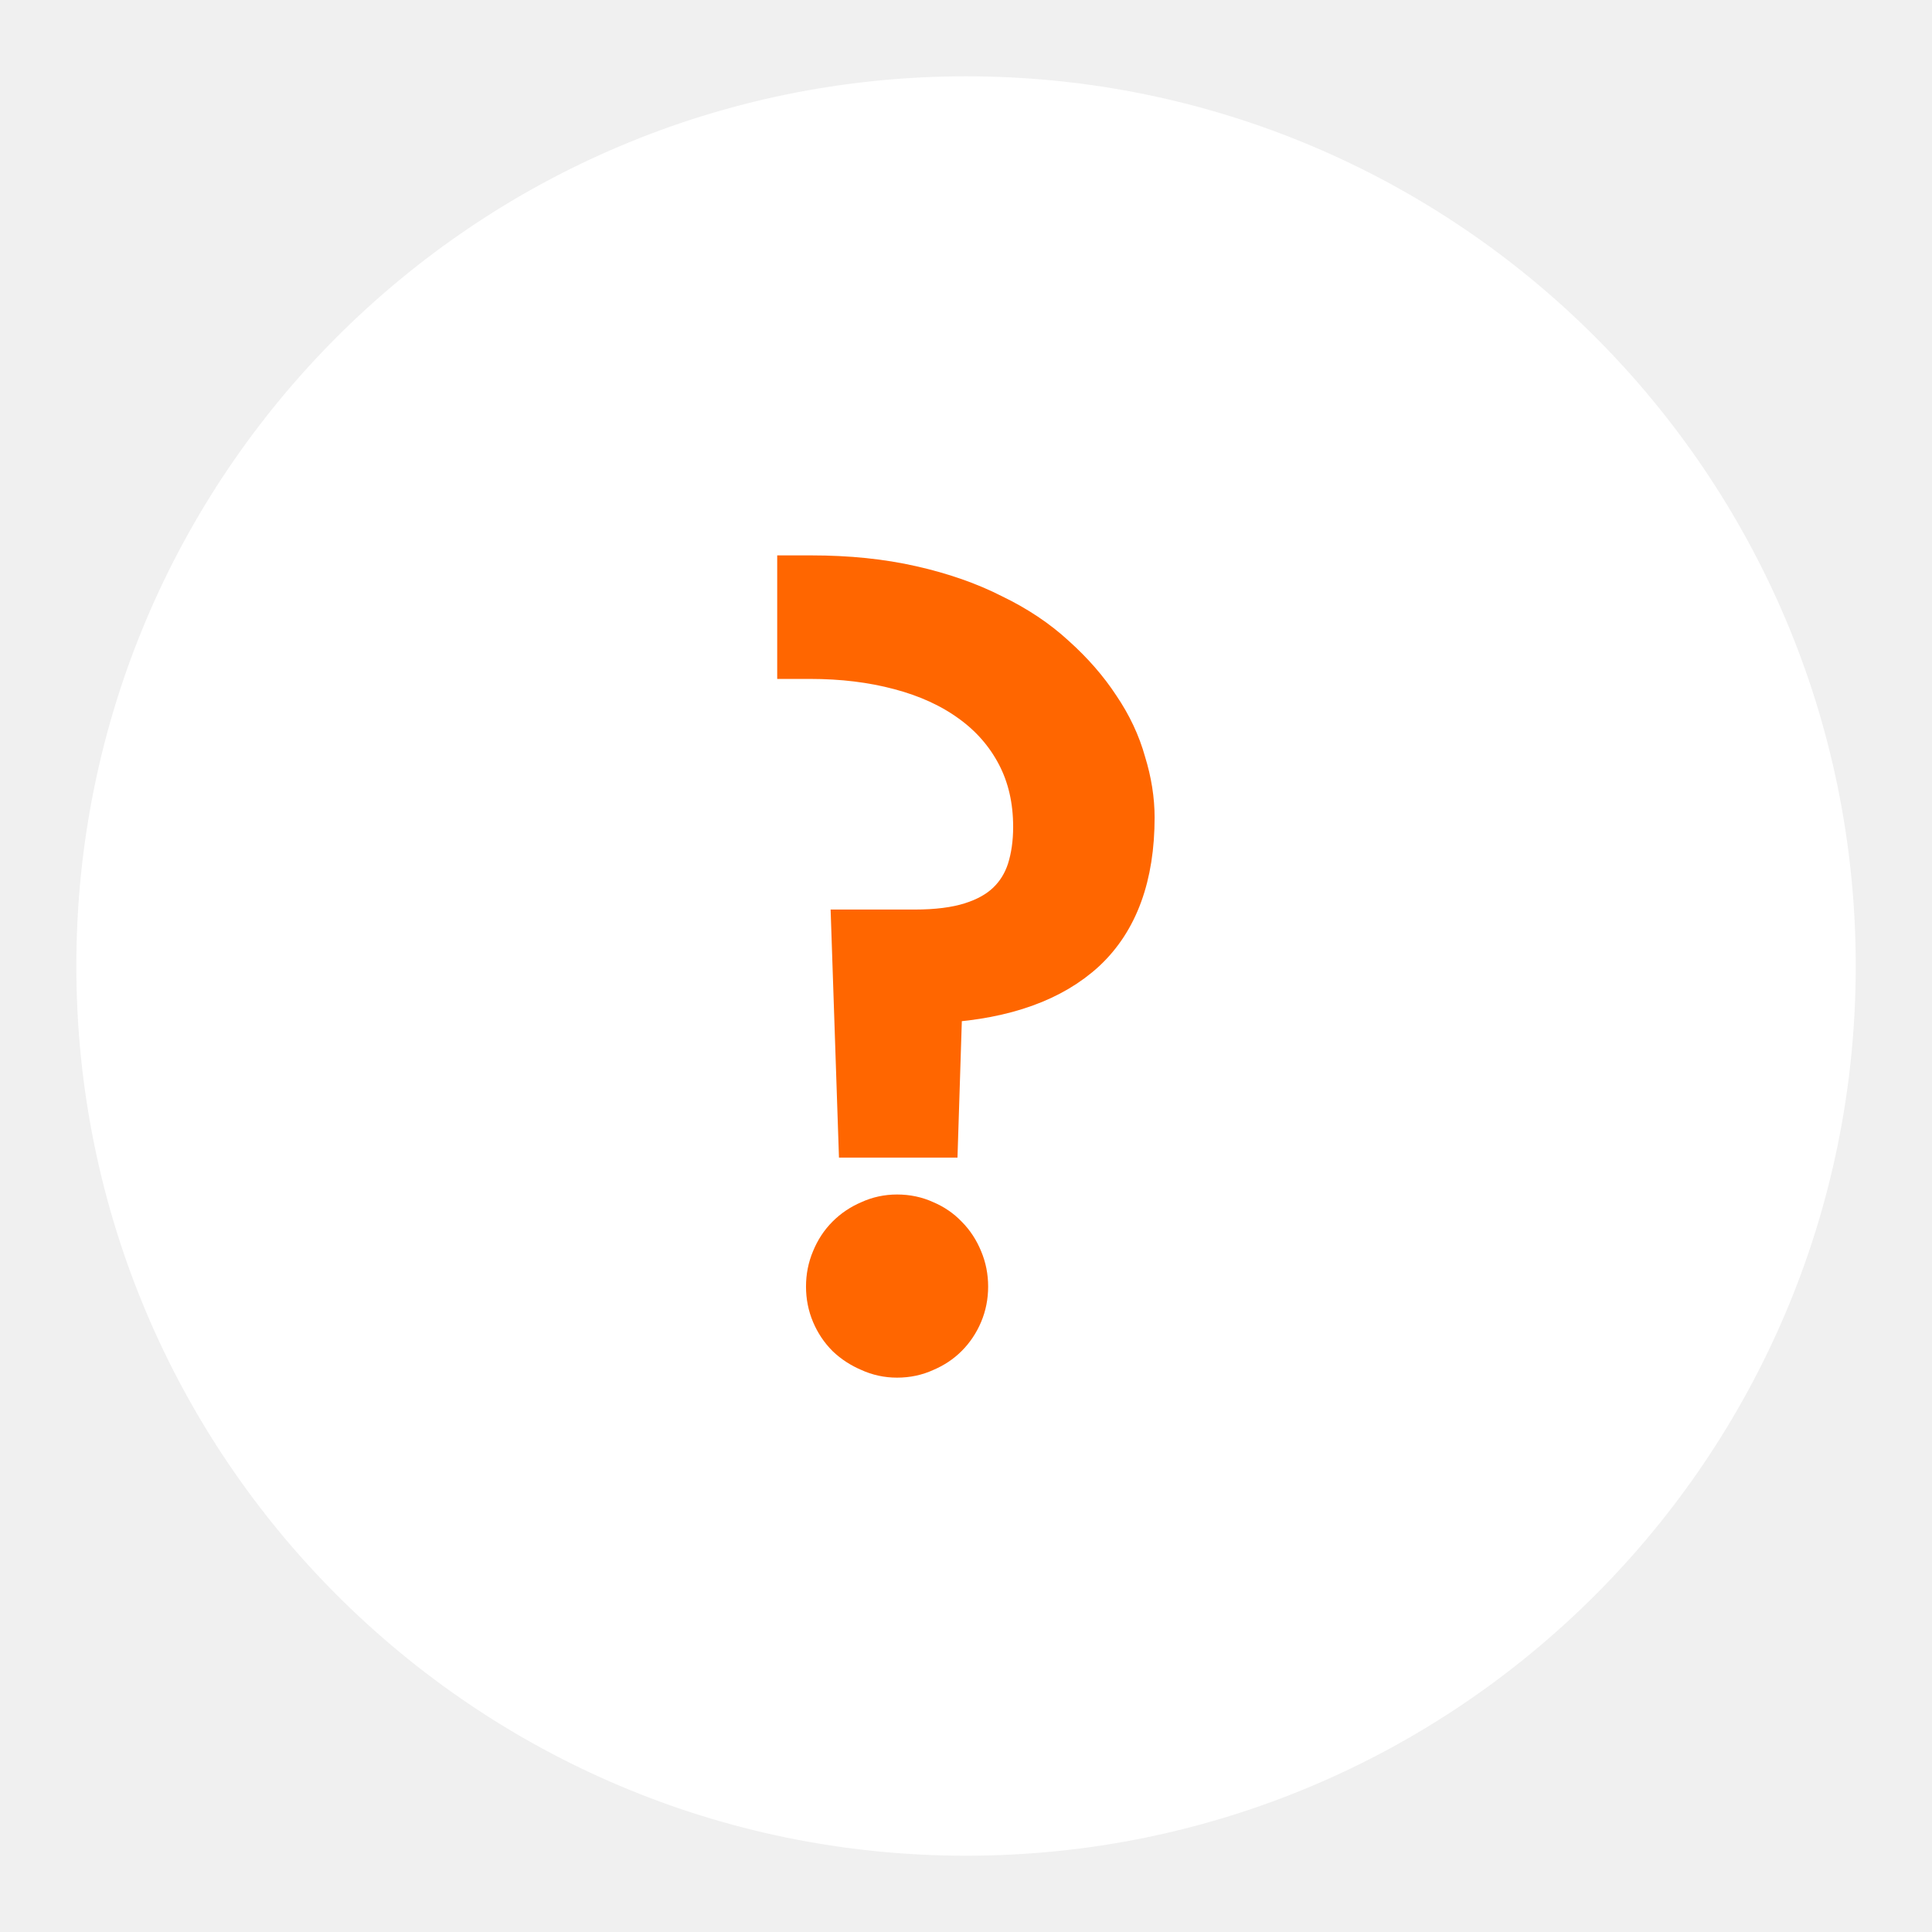
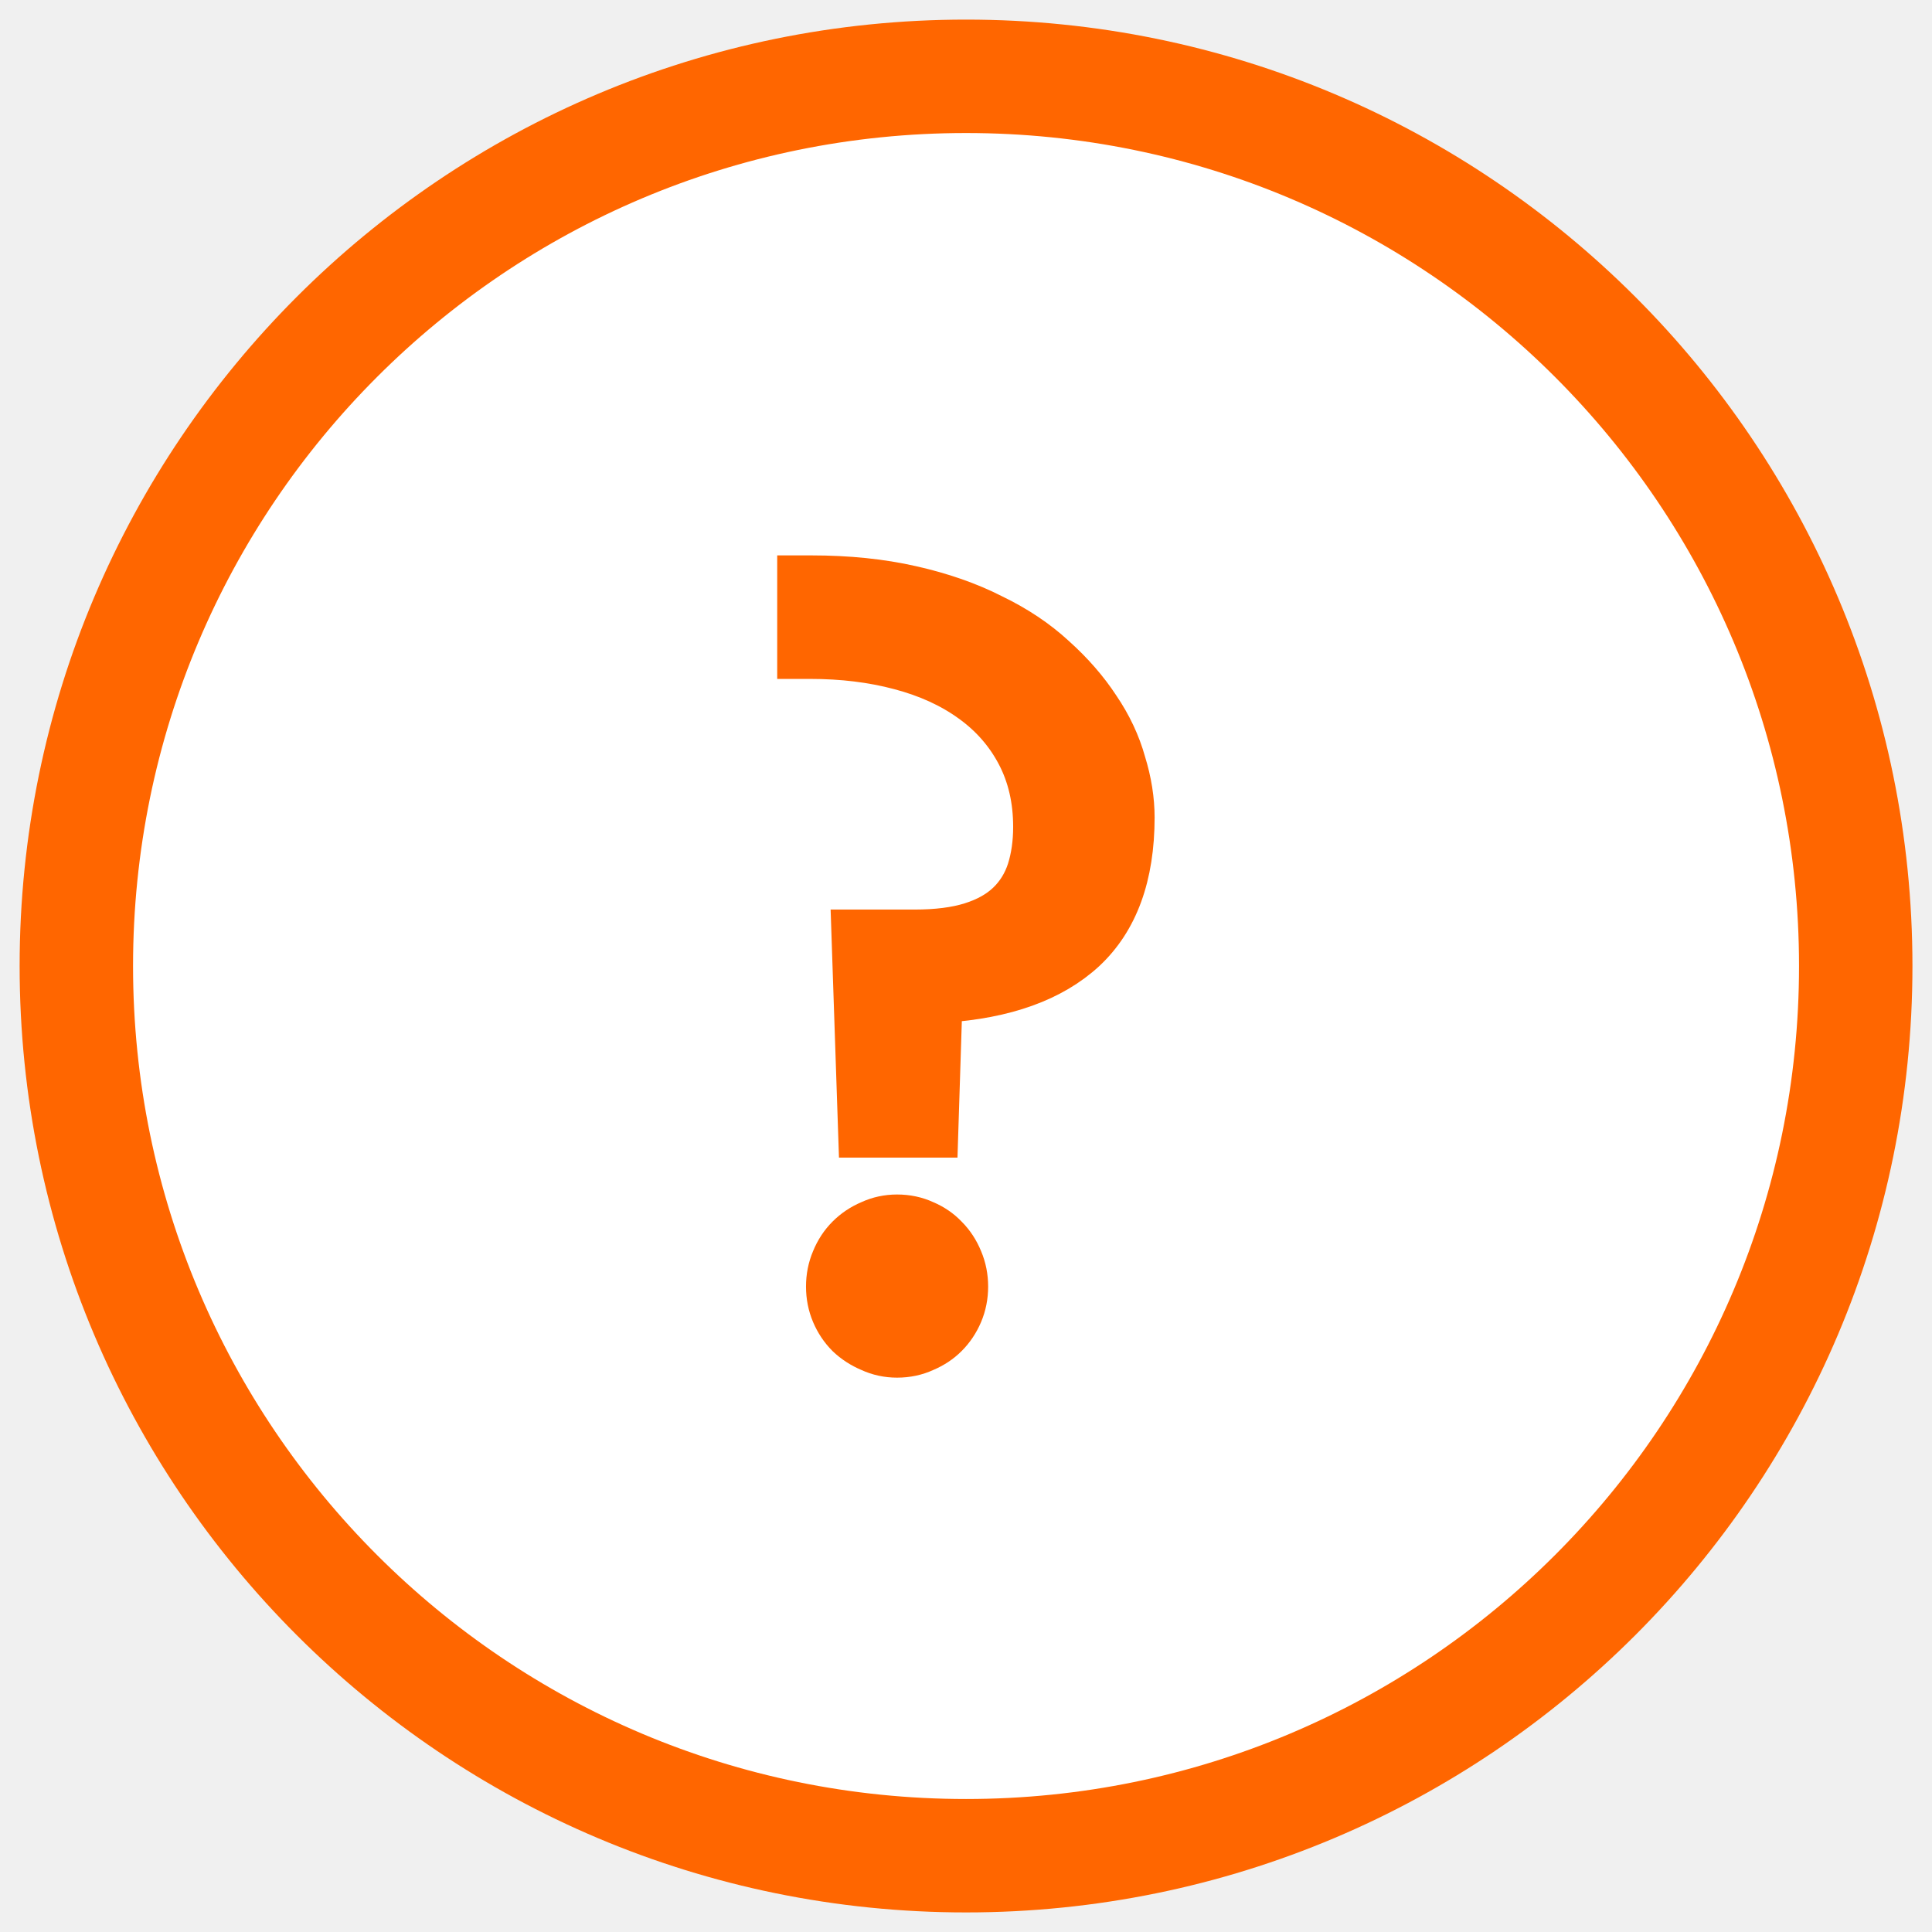
<svg xmlns="http://www.w3.org/2000/svg" width="8mm" height="8mm" viewBox="0 0 8 8" version="1.1" id="svg5">
  <defs id="defs2" />
  <g id="layer1">
    <g aria-label="🖶" id="text1079" style="font-size:10.583px;line-height:1.2;font-family:Consolas;-inkscape-font-specification:Consolas;stroke-width:0.265;fill:#ffffff" transform="matrix(1.046013,0,0,1.046013,-81.71538,-48.93762)">
-       <circle style="fill:#ffffff;stroke-width:0.067" id="path163" cx="81.945" cy="50.609" r="3.522" />
-       <path d="m 82.616,50.02 q 0,0.352 -0.195,0.534 -0.195,0.18 -0.566,0.204 l -0.017,0.534 h -0.323 l -0.028,-0.831 h 0.254 q 0.132,0 0.221,-0.028 0.089,-0.028 0.143,-0.08 0.054,-0.052 0.078,-0.126 0.024,-0.076 0.024,-0.169 0,-0.158 -0.065,-0.282 -0.065,-0.124 -0.182,-0.208 -0.117,-0.085 -0.28,-0.128 -0.161,-0.043 -0.352,-0.043 H 81.273 v -0.338 h 0.059 q 0.219,0 0.399,0.041 0.182,0.041 0.323,0.113 0.143,0.069 0.247,0.165 0.106,0.095 0.176,0.202 0.072,0.106 0.104,0.221 0.035,0.113 0.035,0.221 z m -0.944,1.569 q 0.061,0 0.113,0.024 0.052,0.022 0.089,0.061 0.039,0.039 0.061,0.093 0.022,0.052 0.022,0.111 0,0.059 -0.022,0.111 -0.022,0.052 -0.061,0.091 -0.037,0.037 -0.089,0.059 -0.052,0.024 -0.113,0.024 -0.059,0 -0.111,-0.024 -0.052,-0.022 -0.091,-0.059 -0.039,-0.039 -0.061,-0.091 -0.022,-0.052 -0.022,-0.111 0,-0.059 0.022,-0.111 0.022,-0.054 0.061,-0.093 0.039,-0.039 0.091,-0.061 0.052,-0.024 0.111,-0.024 z" id="text4" style="font-size:7.42px;stroke:#ff6600;stroke-width:0.151;fill:#ff6600" aria-label="?" />
+       <circle style="fill:#ffffff;stroke-width:0.449;stroke:#ff6600;stroke-dasharray:none;stroke-opacity:1" id="path163" cx="81.945" cy="50.609" r="3.522" />
+       <path d="m 82.616,50.02 q 0,0.352 -0.195,0.534 -0.195,0.18 -0.566,0.204 l -0.017,0.534 h -0.323 l -0.028,-0.831 h 0.254 q 0.132,0 0.221,-0.028 0.089,-0.028 0.143,-0.08 0.054,-0.052 0.078,-0.126 0.024,-0.076 0.024,-0.169 0,-0.158 -0.065,-0.282 -0.065,-0.124 -0.182,-0.208 -0.117,-0.085 -0.28,-0.128 -0.161,-0.043 -0.352,-0.043 H 81.273 v -0.338 h 0.059 q 0.219,0 0.399,0.041 0.182,0.041 0.323,0.113 0.143,0.069 0.247,0.165 0.106,0.095 0.176,0.202 0.072,0.106 0.104,0.221 0.035,0.113 0.035,0.221 z m -0.944,1.569 q 0.061,0 0.113,0.024 0.052,0.022 0.089,0.061 0.039,0.039 0.061,0.093 0.022,0.052 0.022,0.111 0,0.059 -0.022,0.111 -0.022,0.052 -0.061,0.091 -0.037,0.037 -0.089,0.059 -0.052,0.024 -0.113,0.024 -0.059,0 -0.111,-0.024 -0.052,-0.022 -0.091,-0.059 -0.039,-0.039 -0.061,-0.091 -0.022,-0.052 -0.022,-0.111 0,-0.059 0.022,-0.111 0.022,-0.054 0.061,-0.093 0.039,-0.039 0.091,-0.061 0.052,-0.024 0.111,-0.024 z" id="text4" style="font-size:7.42px;stroke:#ff6600;stroke-width:0.151;fill:#ff6600;stroke-dasharray:none" aria-label="?" />
    </g>
  </g>
</svg>
